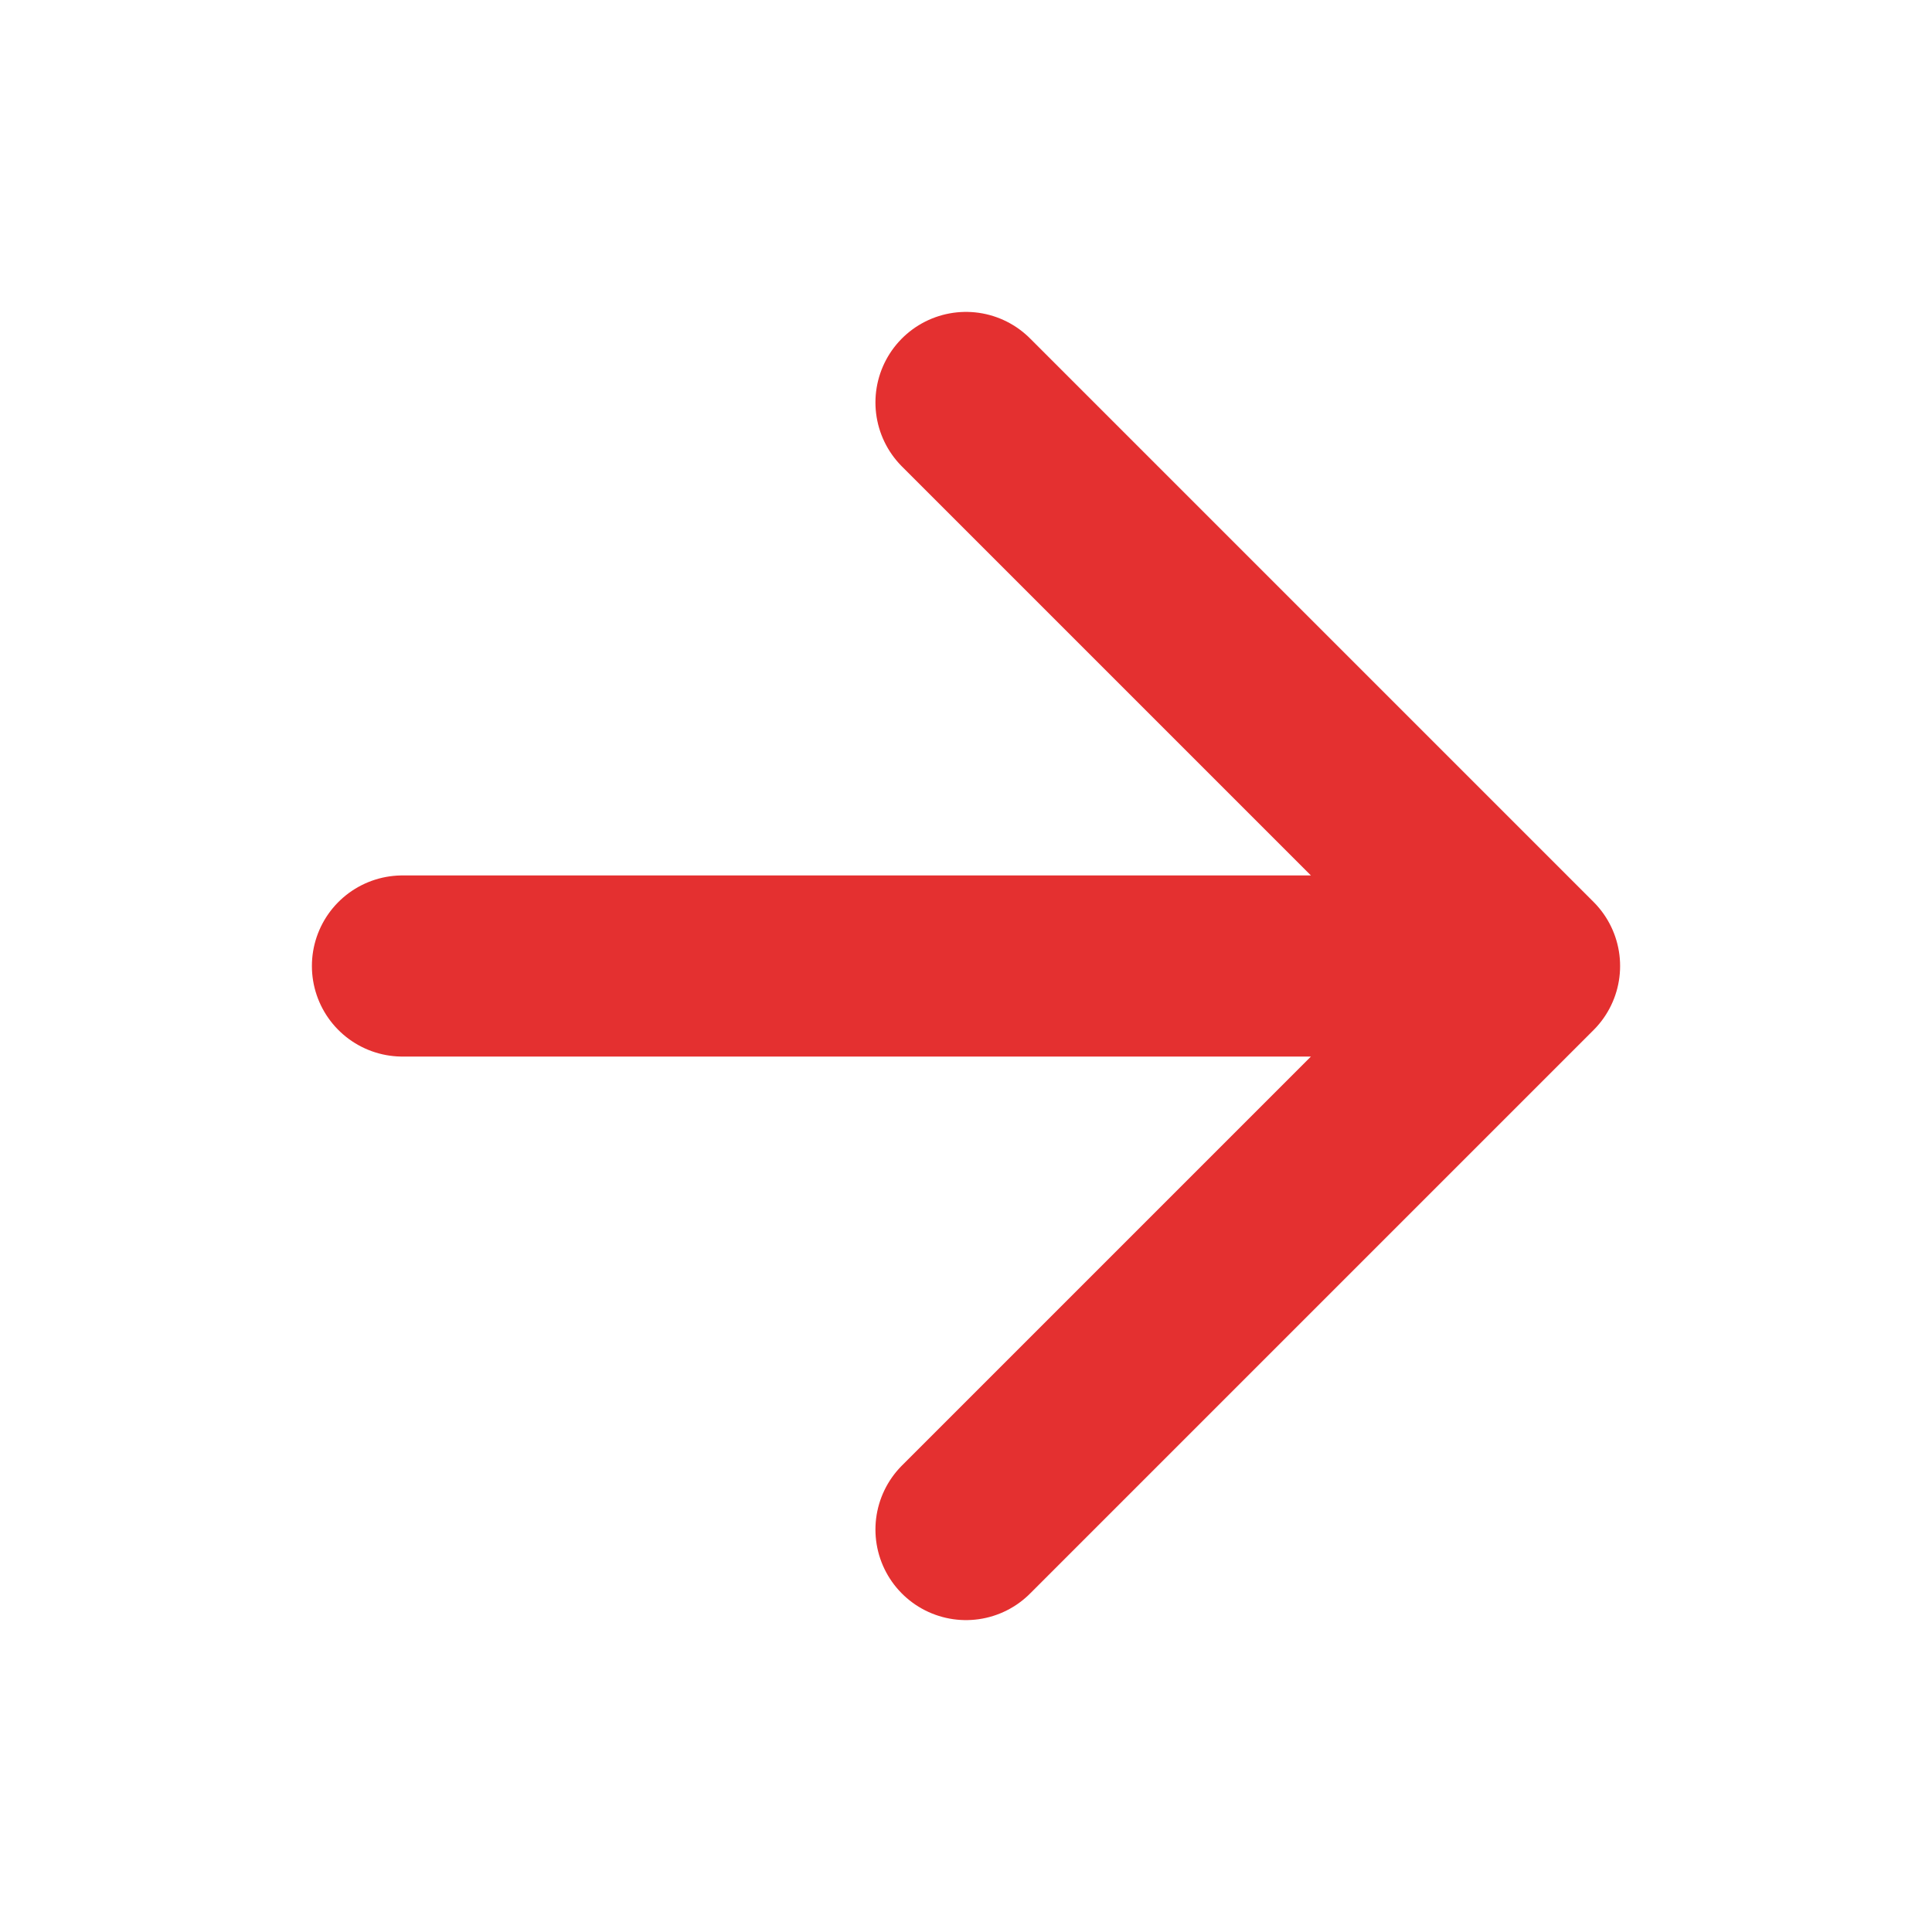
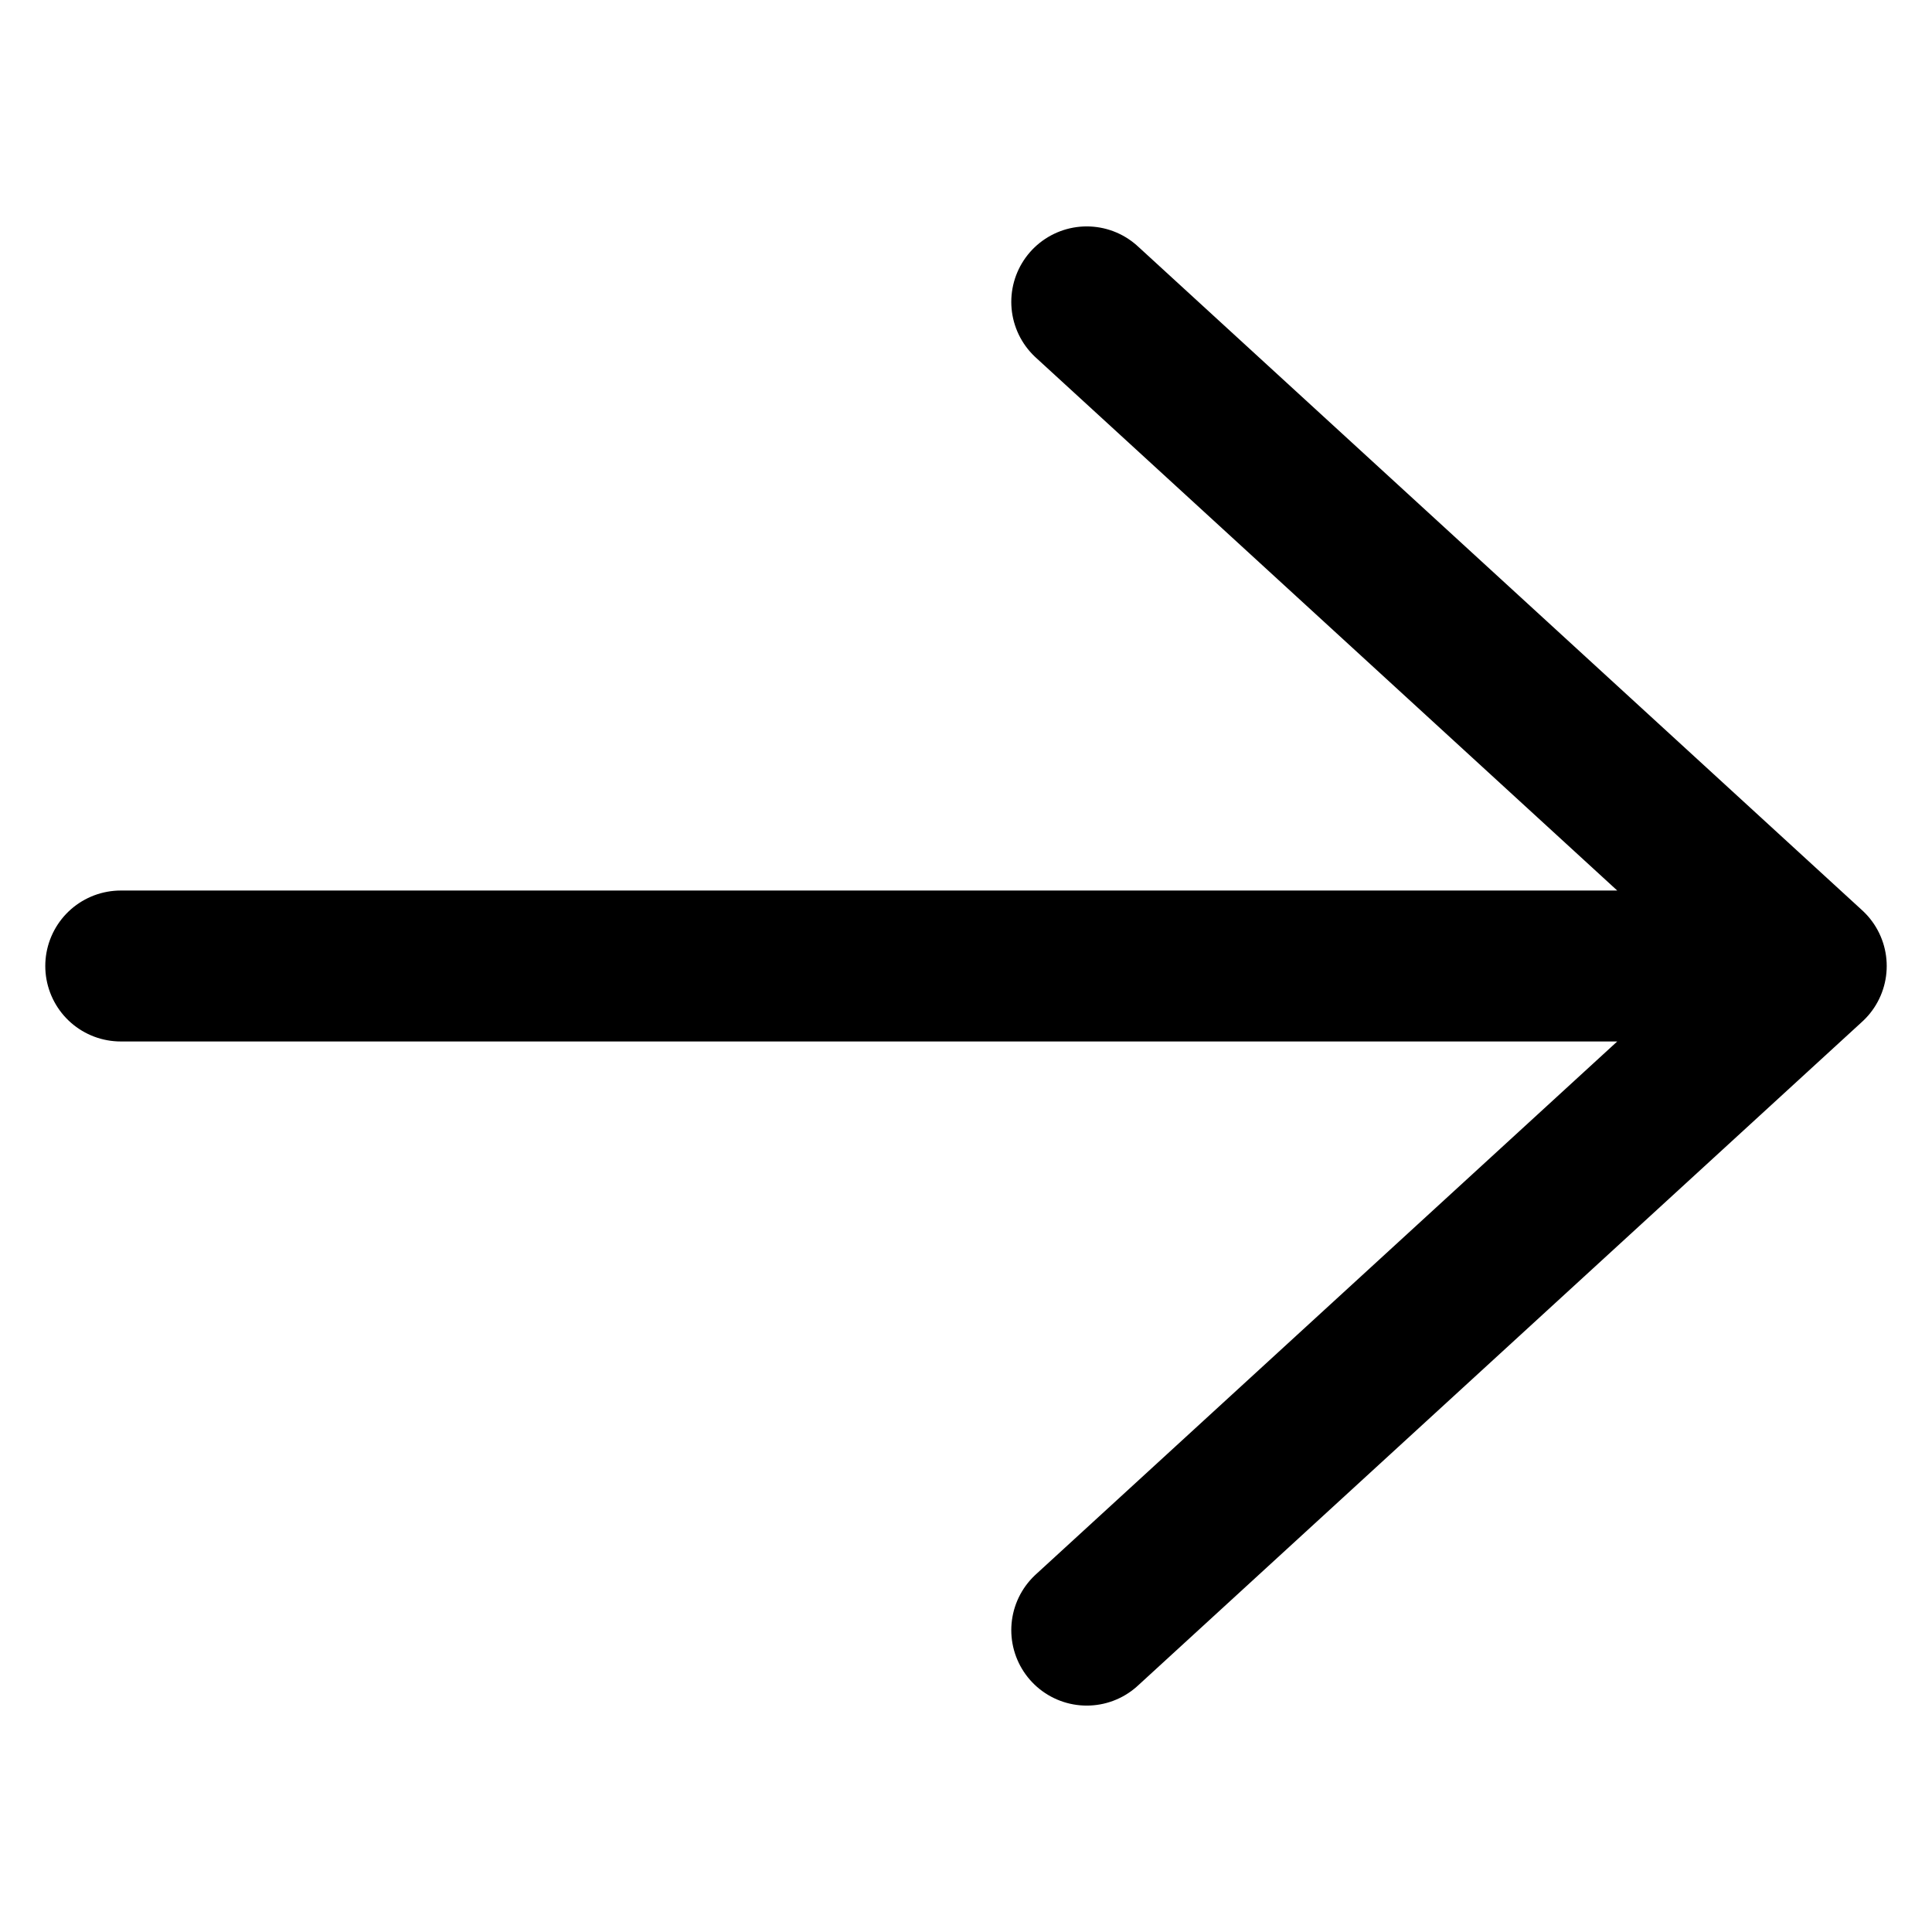
- <svg xmlns="http://www.w3.org/2000/svg" width="16" height="16" viewBox="0 0 16 16" fill="none">
-   <path d="M3.333 8H12.667M12.667 8L8 3.333M12.667 8L8 12.667" stroke="#E43030" stroke-width="1.5" stroke-linecap="round" stroke-linejoin="round" />
+ <svg xmlns="http://www.w3.org/2000/svg" class="pt-svgsprite -arrow-right-o" width="32" height="32">
+   <defs>
+     <symbol viewBox="0 0 32 32" id="arrow-right-o">
+       <path d="m18 5 12 11m0 0L18 27m12-11H2" fill="none" stroke="currentColor" stroke-linecap="round" stroke-linejoin="round" stroke-width="2.5" />
+     </symbol>
+   </defs>
+   <g>
+     <path d="m18 5 12 11m0 0L18 27m12-11H2" fill="none" stroke="currentColor" stroke-linecap="round" stroke-linejoin="round" stroke-width="2.5" />
+   </g>
</svg>
